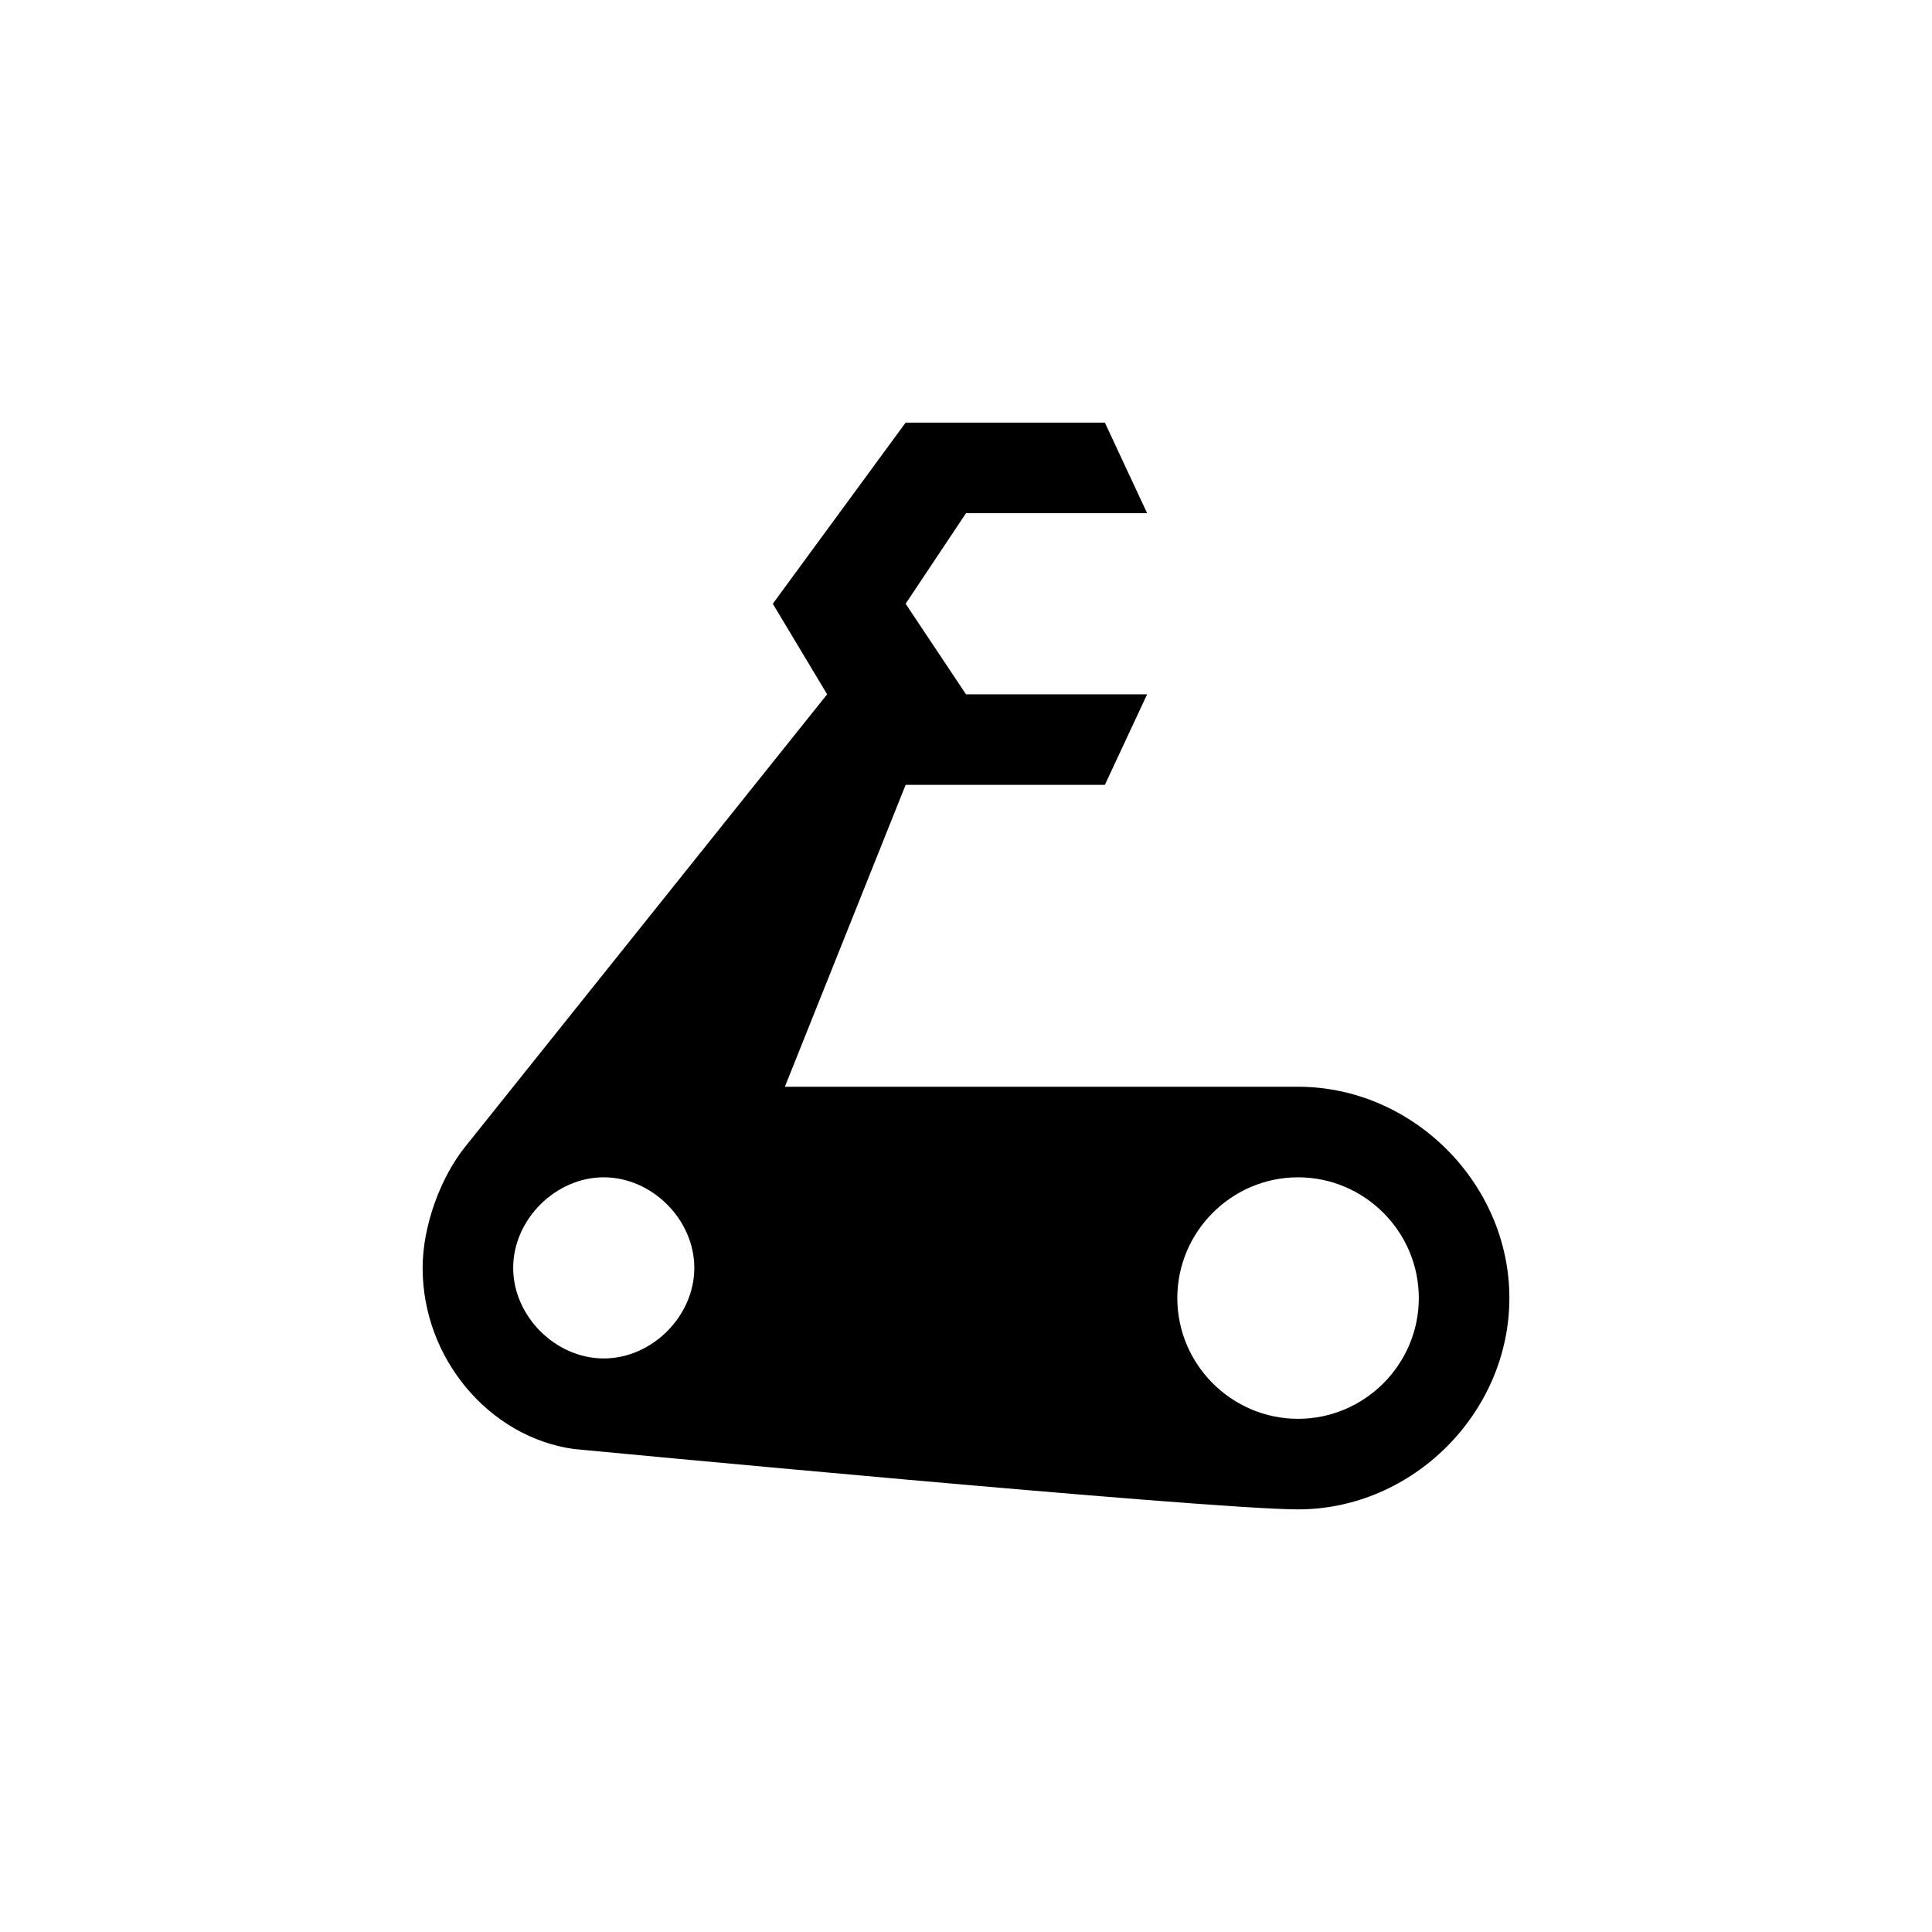
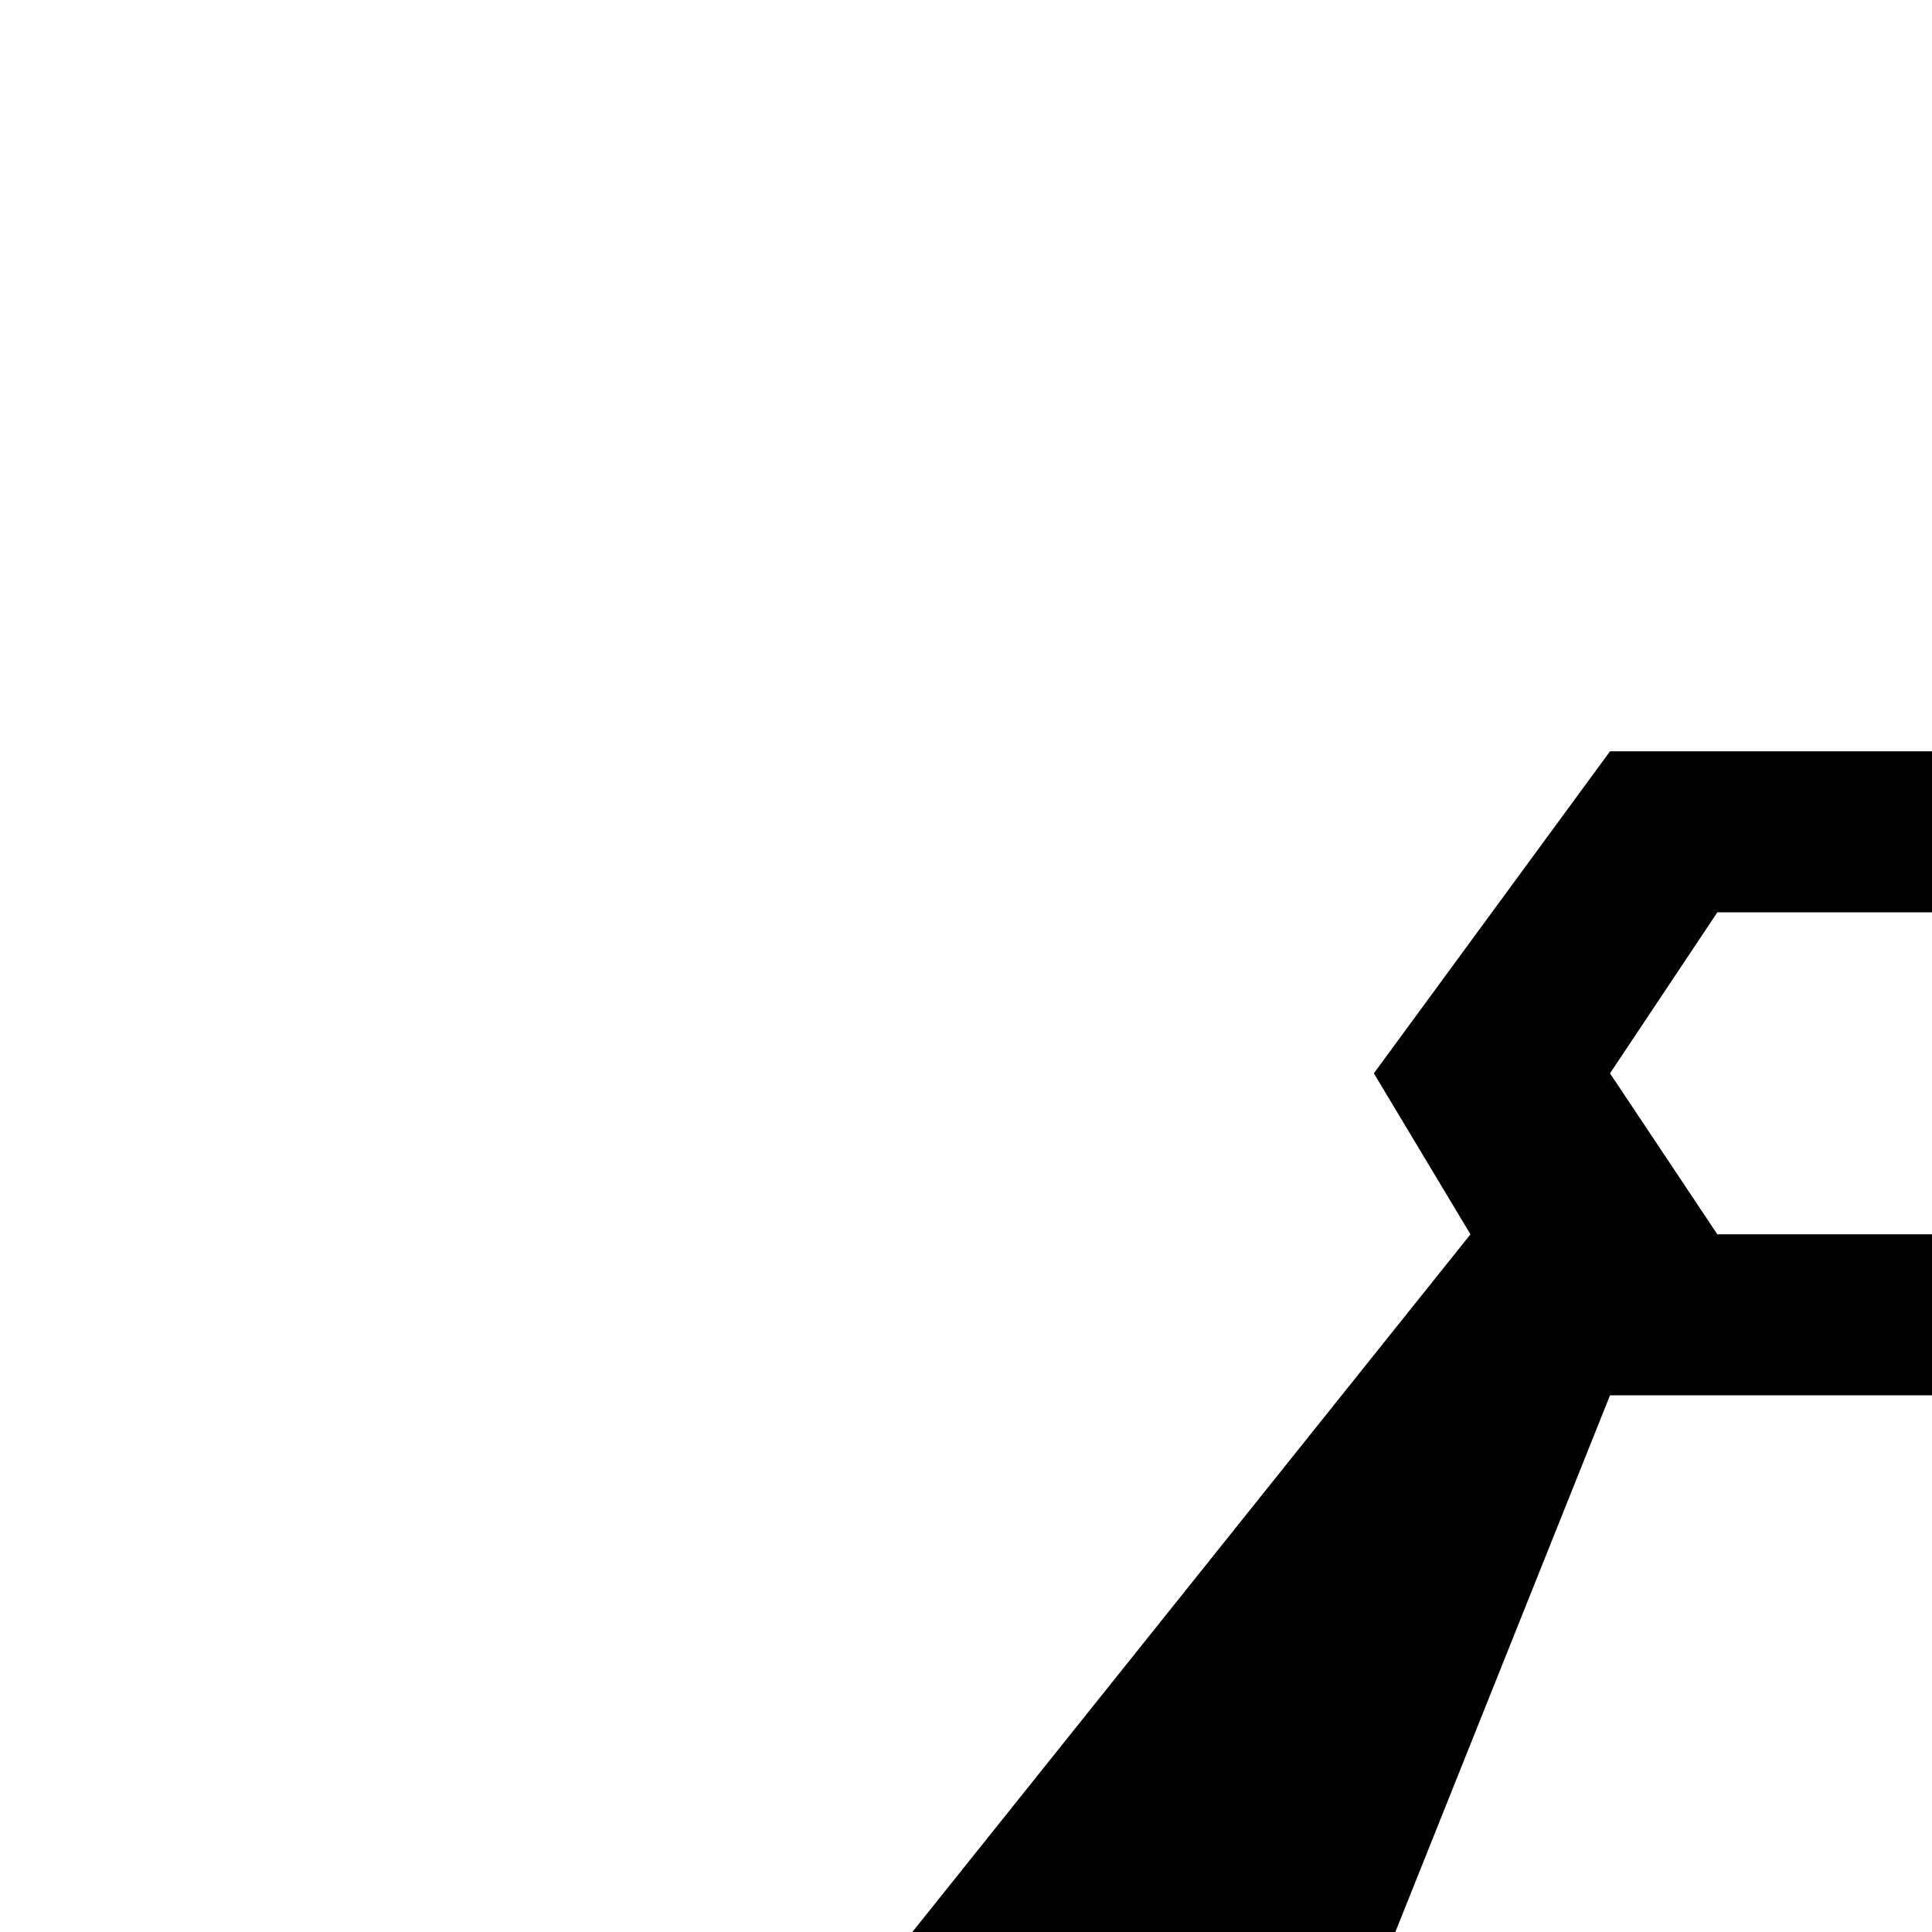
- <svg xmlns="http://www.w3.org/2000/svg" width="32" height="32" fill="currentColor">
+ <svg xmlns="http://www.w3.org/2000/svg" fill="currentColor">
  <path d="M21.5 18H13l2-5h3.3l.7-1.5h-3L15 10l1-1.5h3L18.3 7H15l-2.2 3 .9 1.5-6 7.5c-.4.5-.7 1.3-.7 2 0 1.5 1.1 2.8 2.5 3 0 0 10.5 1 12 1 1.9 0 3.5-1.6 3.5-3.5S23.4 18 21.5 18zM10 22.5c-.8 0-1.5-.7-1.5-1.5s.7-1.5 1.5-1.5 1.5.7 1.5 1.5-.7 1.5-1.5 1.5zm11.5 1c-1.1 0-2-.9-2-2s.9-2 2-2 2 .9 2 2-.9 2-2 2z" />
</svg>
